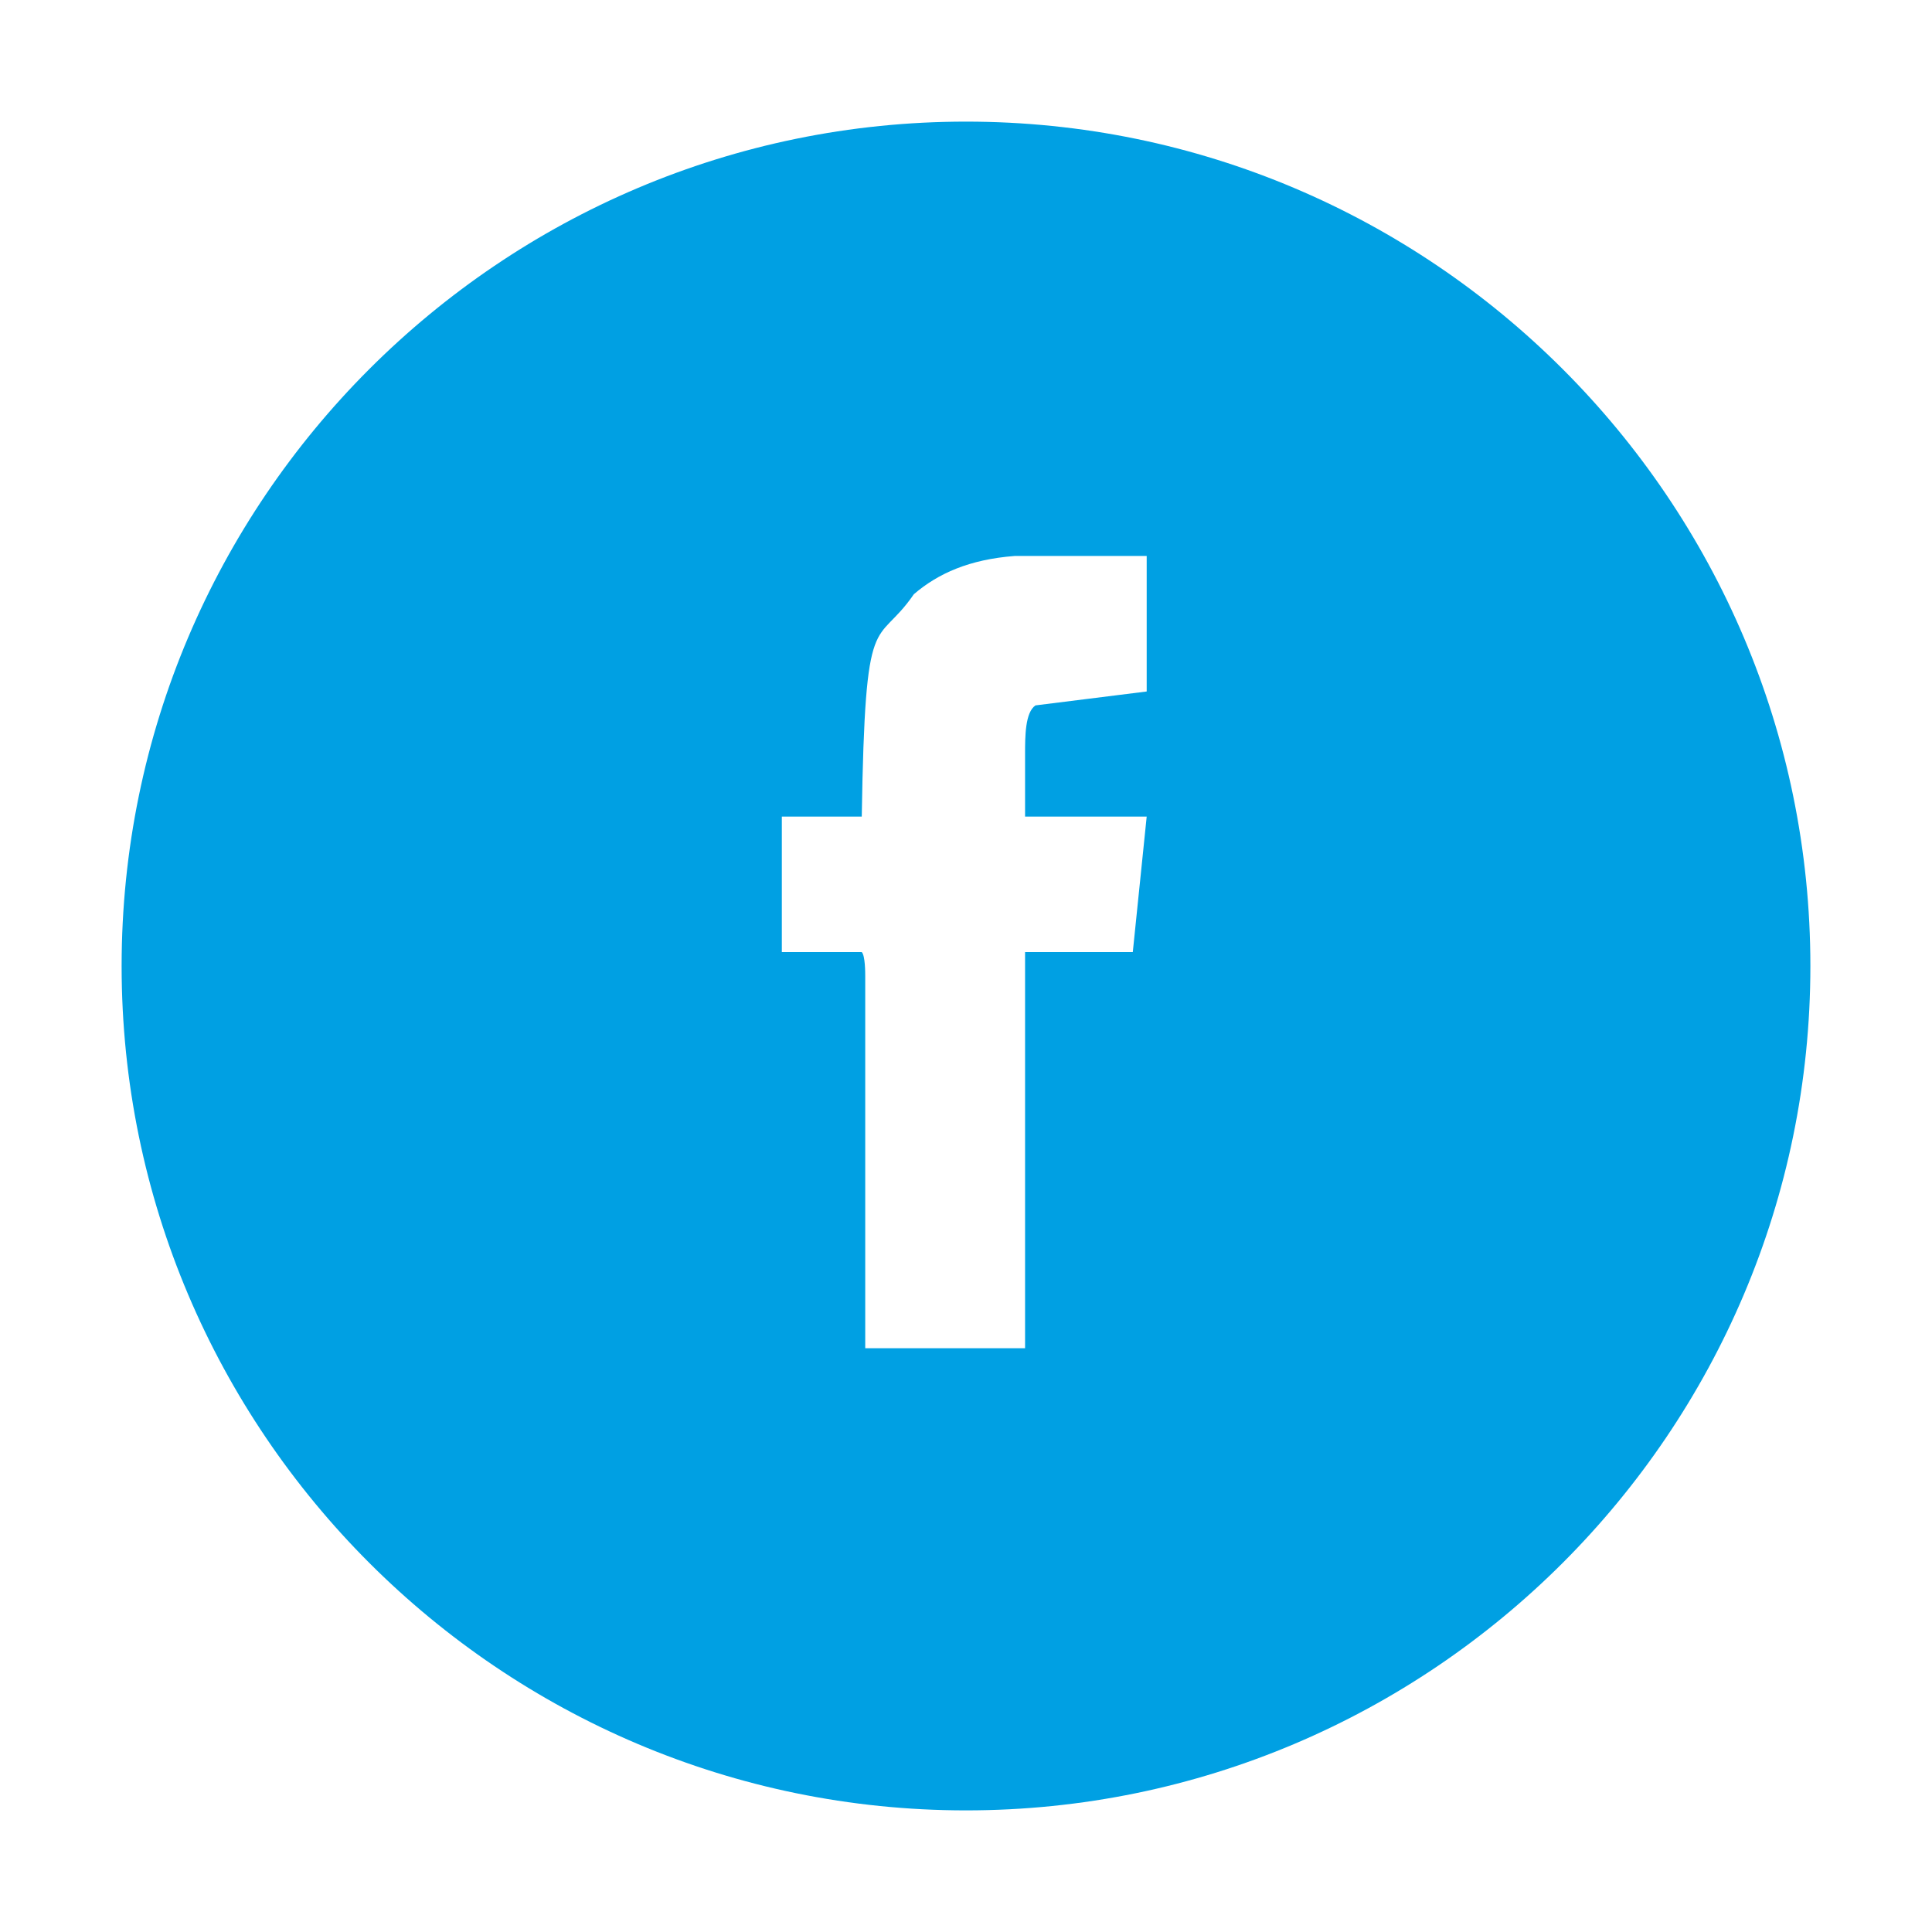
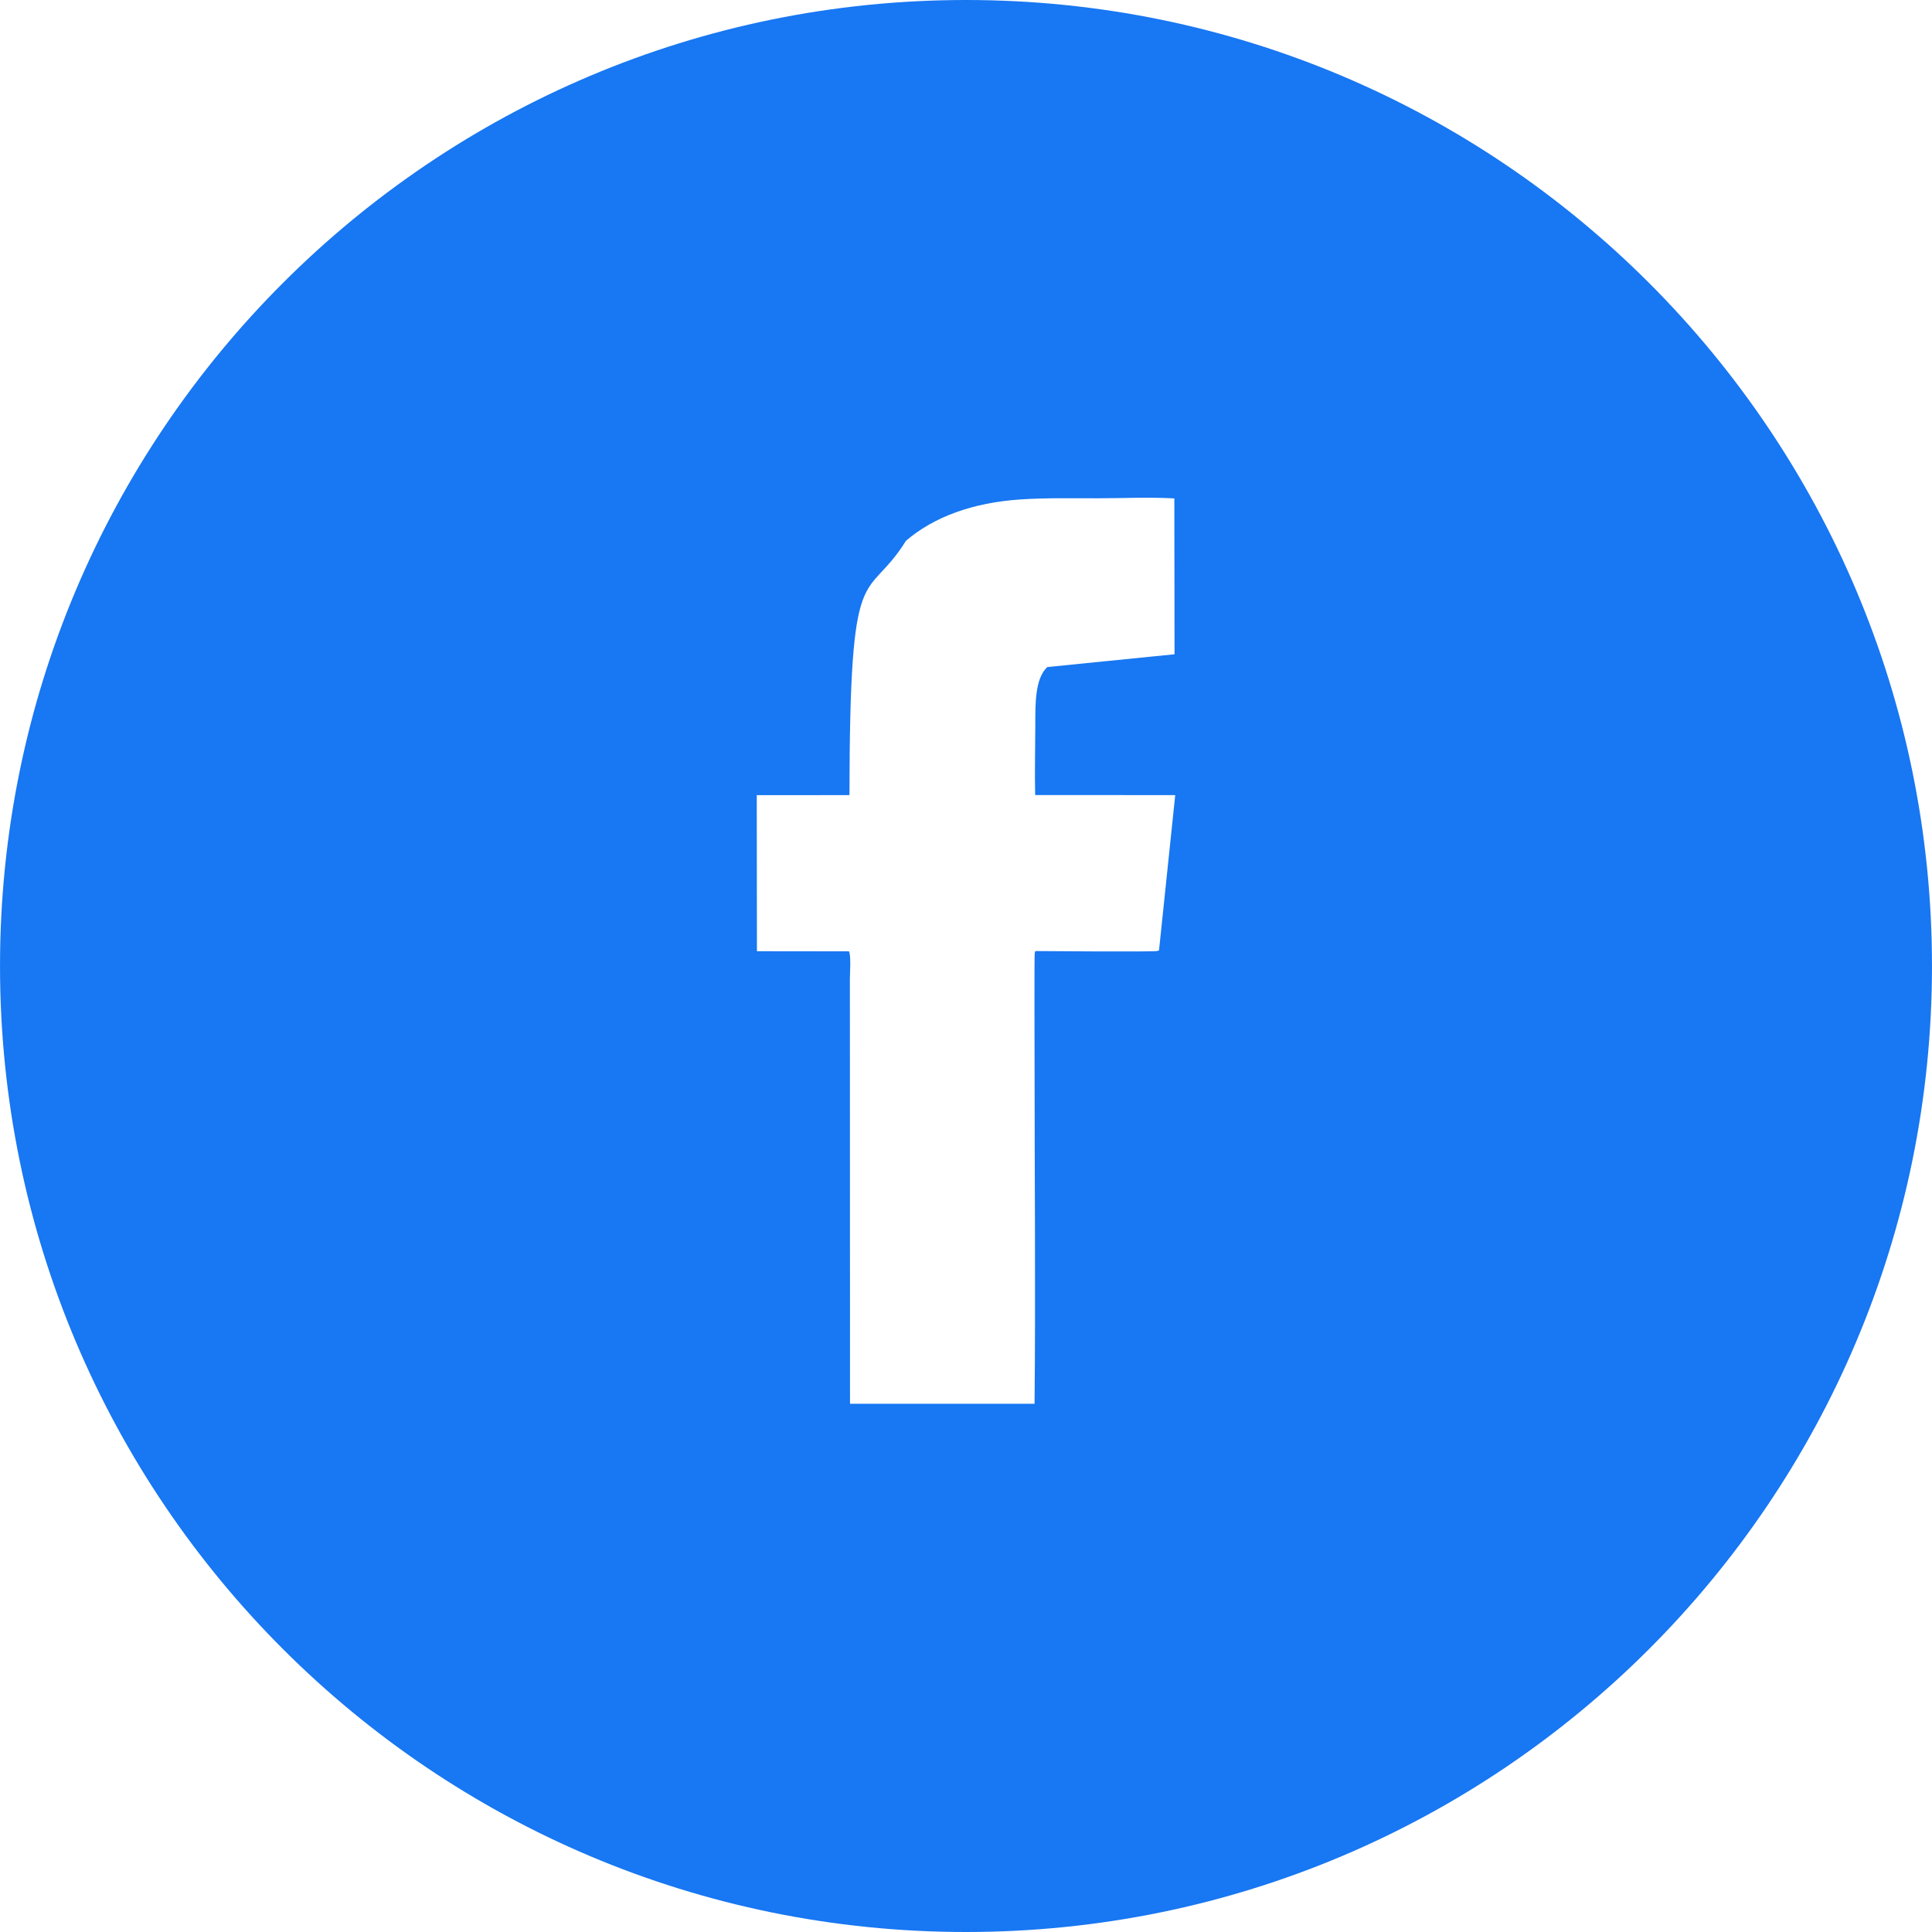
- <svg xmlns="http://www.w3.org/2000/svg" xml:space="preserve" width="0.556in" height="0.556in" version="1.1" style="shape-rendering:geometricPrecision; text-rendering:geometricPrecision; image-rendering:optimizeQuality; fill-rule:evenodd; clip-rule:evenodd" viewBox="0 0 556 556">
+ <svg xmlns="http://www.w3.org/2000/svg" xml:space="preserve" width="35px" height="35px" version="1.0" style="shape-rendering:geometricPrecision; text-rendering:geometricPrecision; image-rendering:optimizeQuality; fill-rule:evenodd; clip-rule:evenodd" viewBox="0 0 3500028 3500085">
  <defs>
    <style type="text/css">
   
-     .fil0 {fill:#00A0E3}
+     .fil0 {fill:#1877F2}
   
  </style>
  </defs>
  <g id="Слой_x0020_1">
-     <path class="fil0" d="M278 35c134,0 243,109 243,243 0,134 -109,243 -243,243 -134,0 -243,-109 -243,-243 0,-134 109,-243 243,-243l0 0zm-30 239c1,1 1,6 1,7l0 107 46 0c0,-28 0,-57 0,-86 0,0 0,-27 0,-28 0,0 0,0 0,0 0,0 30,0 31,0l0 0 4 -39 -35 0c0,-6 0,-12 0,-18 0,-5 0,-12 3,-14l32 -4 0 -39c-6,0 -13,0 -19,0 -7,0 -13,0 -19,0 -13,1 -22,5 -29,11 -11,16 -14,2 -15,64l-23 0 0 39 23 0z" />
+     <path class="fil0" d="M1750028 0c966519,0 1750000,783539 1750000,1750057 0,966546 -783481,1750028 -1750000,1750028 -966518,0 -1750028,-783482 -1750028,-1750028 0,-966518 783510,-1750057 1750028,-1750057l0 0zm-212205 1723467c4224,5244 1843,41784 1843,48587l226 771094 334324 0c2013,-202907 29,-411229 29,-615157 0,-2920 -596,-197522 283,-201604 596,-2665 737,-2324 1389,-3402 482,29 212688,1701 220086,-85l3685 -1105 29368 -281372 -253762 -57c-936,-41557 198,-84275 283,-125974 0,-38070 -879,-85041 21742,-105932l230489 -23160 -368 -282336c-43683,-2636 -95416,-255 -139864,-255 -46291,0 -93177,-935 -138645,2069 -86855,5783 -156929,31607 -207585,74808 -73419,117725 -101851,16583 -102474,460893l-167928 57 312 282733 166567 198z" />
  </g>
</svg>
